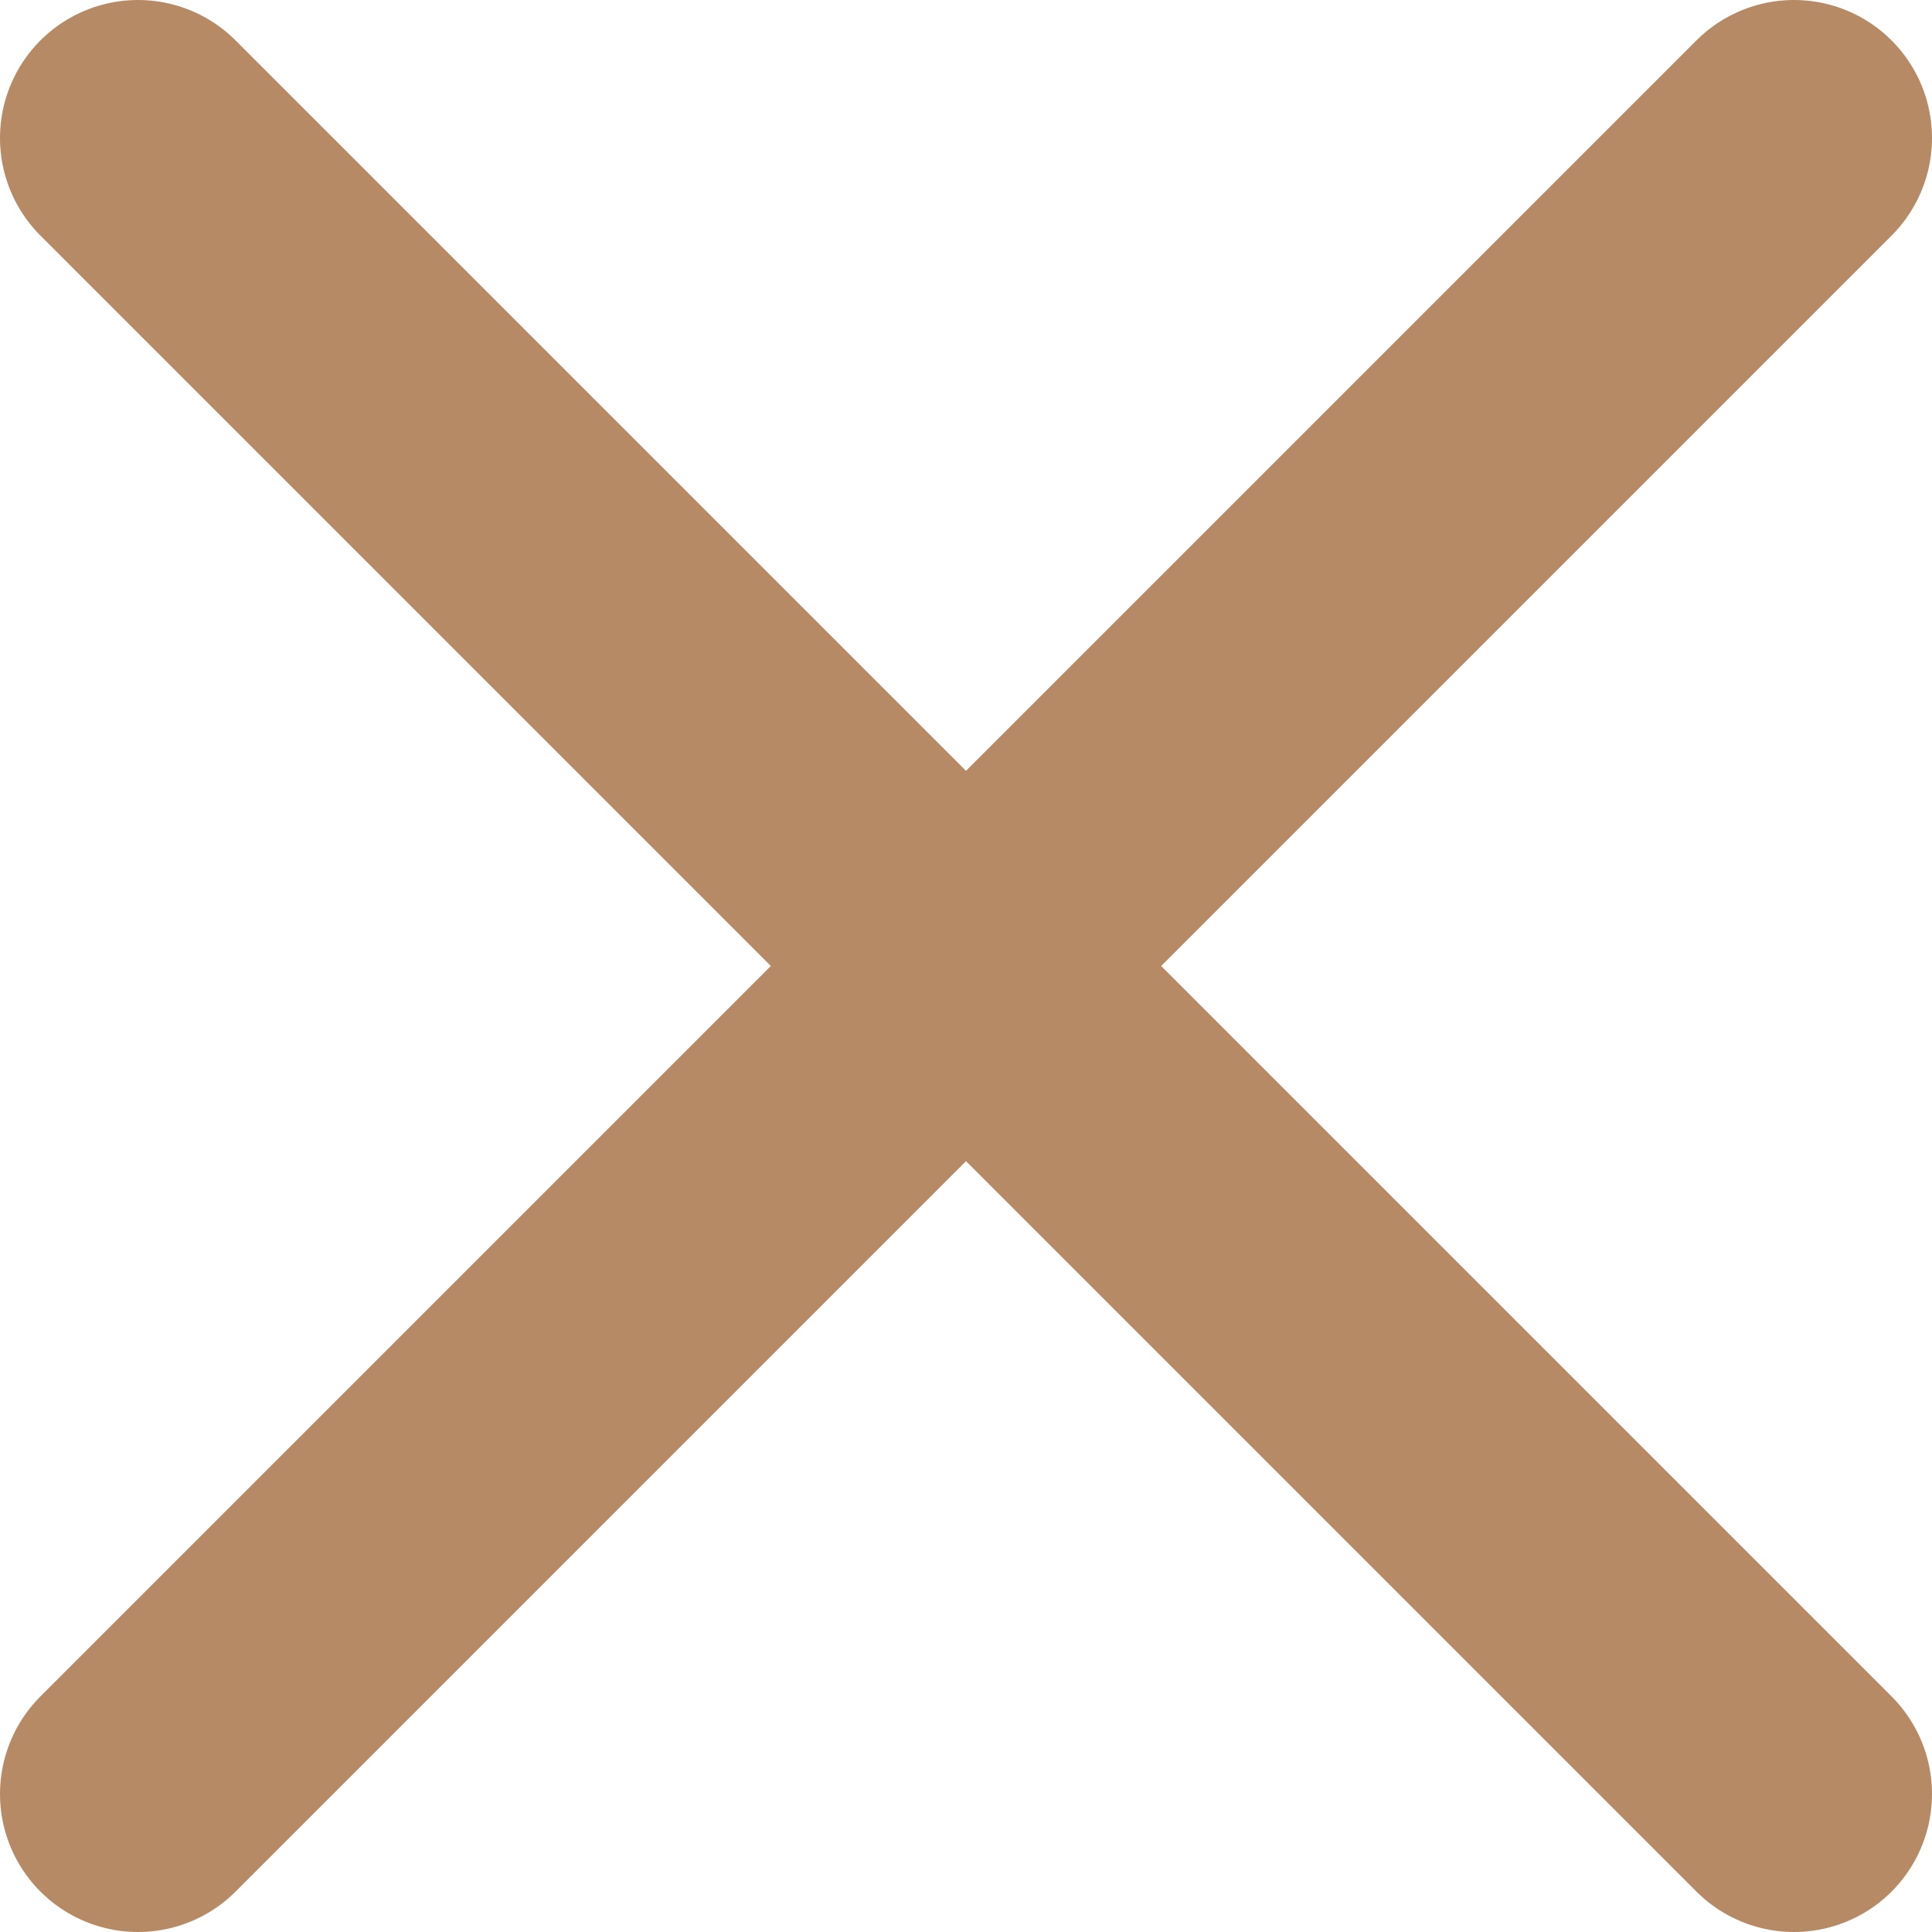
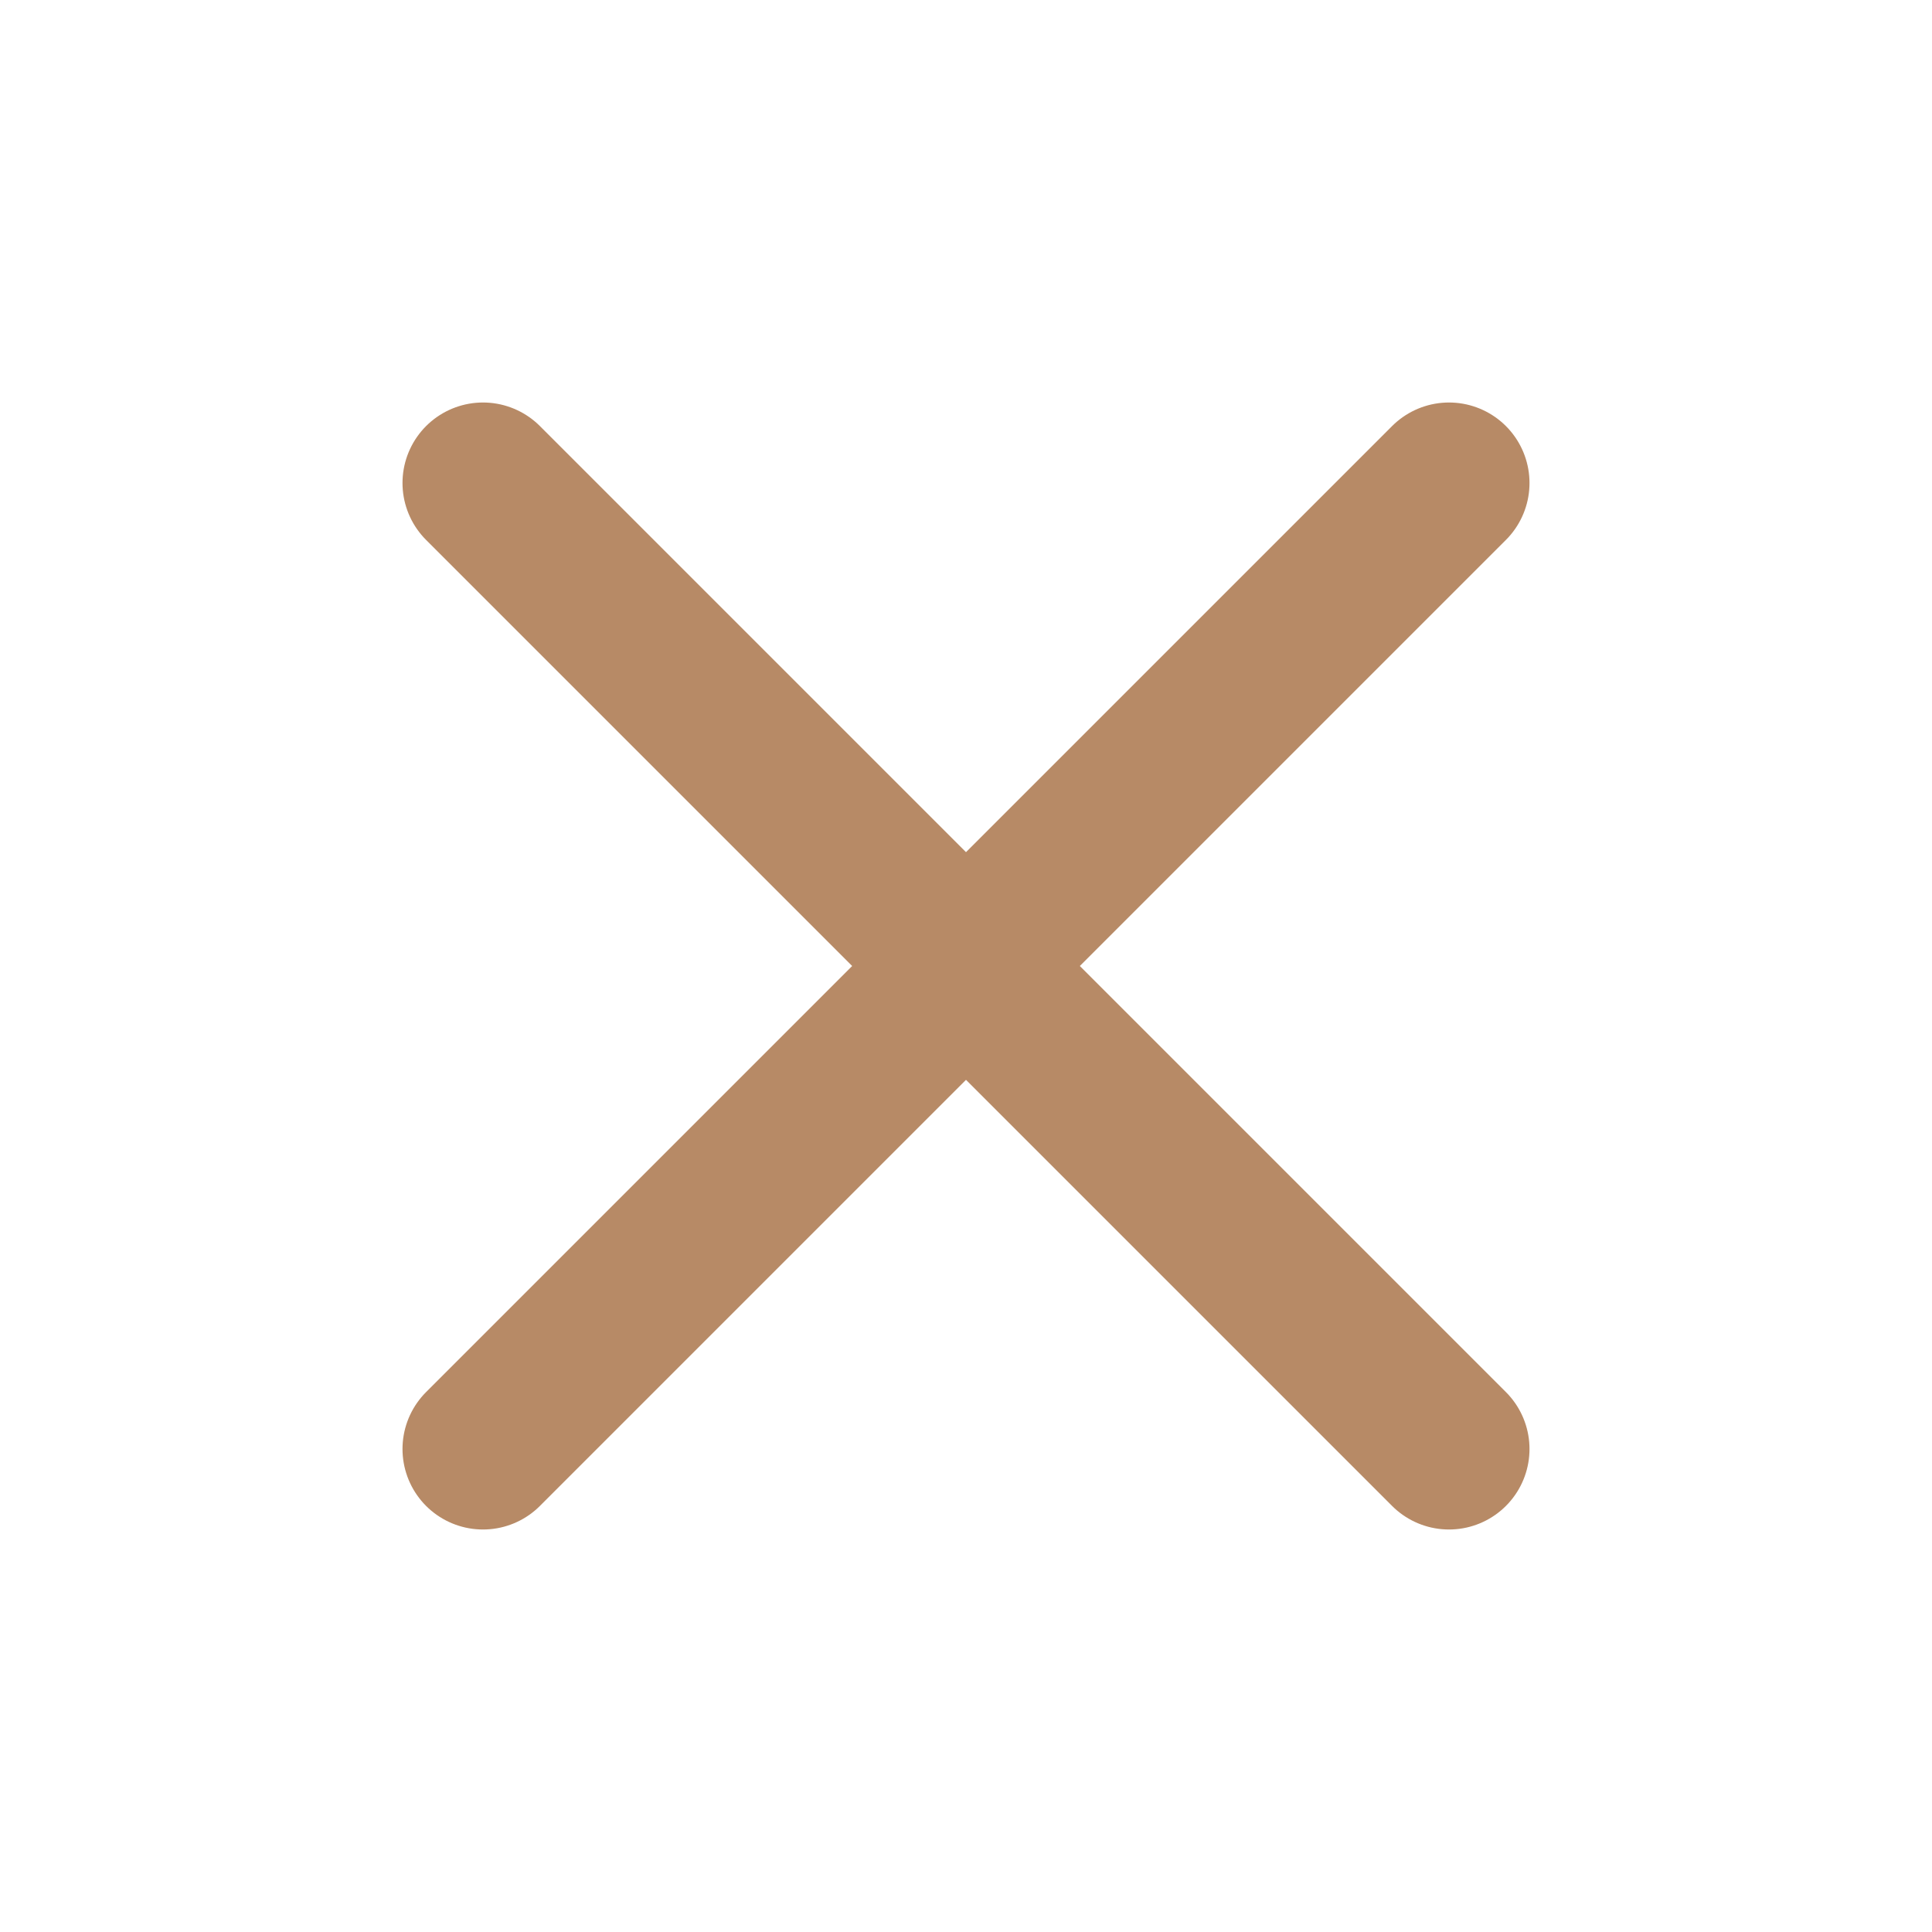
- <svg xmlns="http://www.w3.org/2000/svg" preserveAspectRatio="none" width="100%" height="100%" overflow="visible" style="display: block;" viewBox="0 0 14 14" fill="none">
-   <path id="Icon" d="M13 1L1 13M1 1L13 13" stroke="#B78A66" stroke-width="2" stroke-linecap="round" stroke-linejoin="round" />
+ <svg preserveAspectRatio="none" width="100%" height="100%" overflow="visible" style="display: block;" viewBox="0 0 24 24" fill="none">
+   <path d="M18 6L6 18M6 6L18 18" stroke="#B78A66" stroke-width="2" stroke-linecap="round" stroke-linejoin="round" />
</svg>
